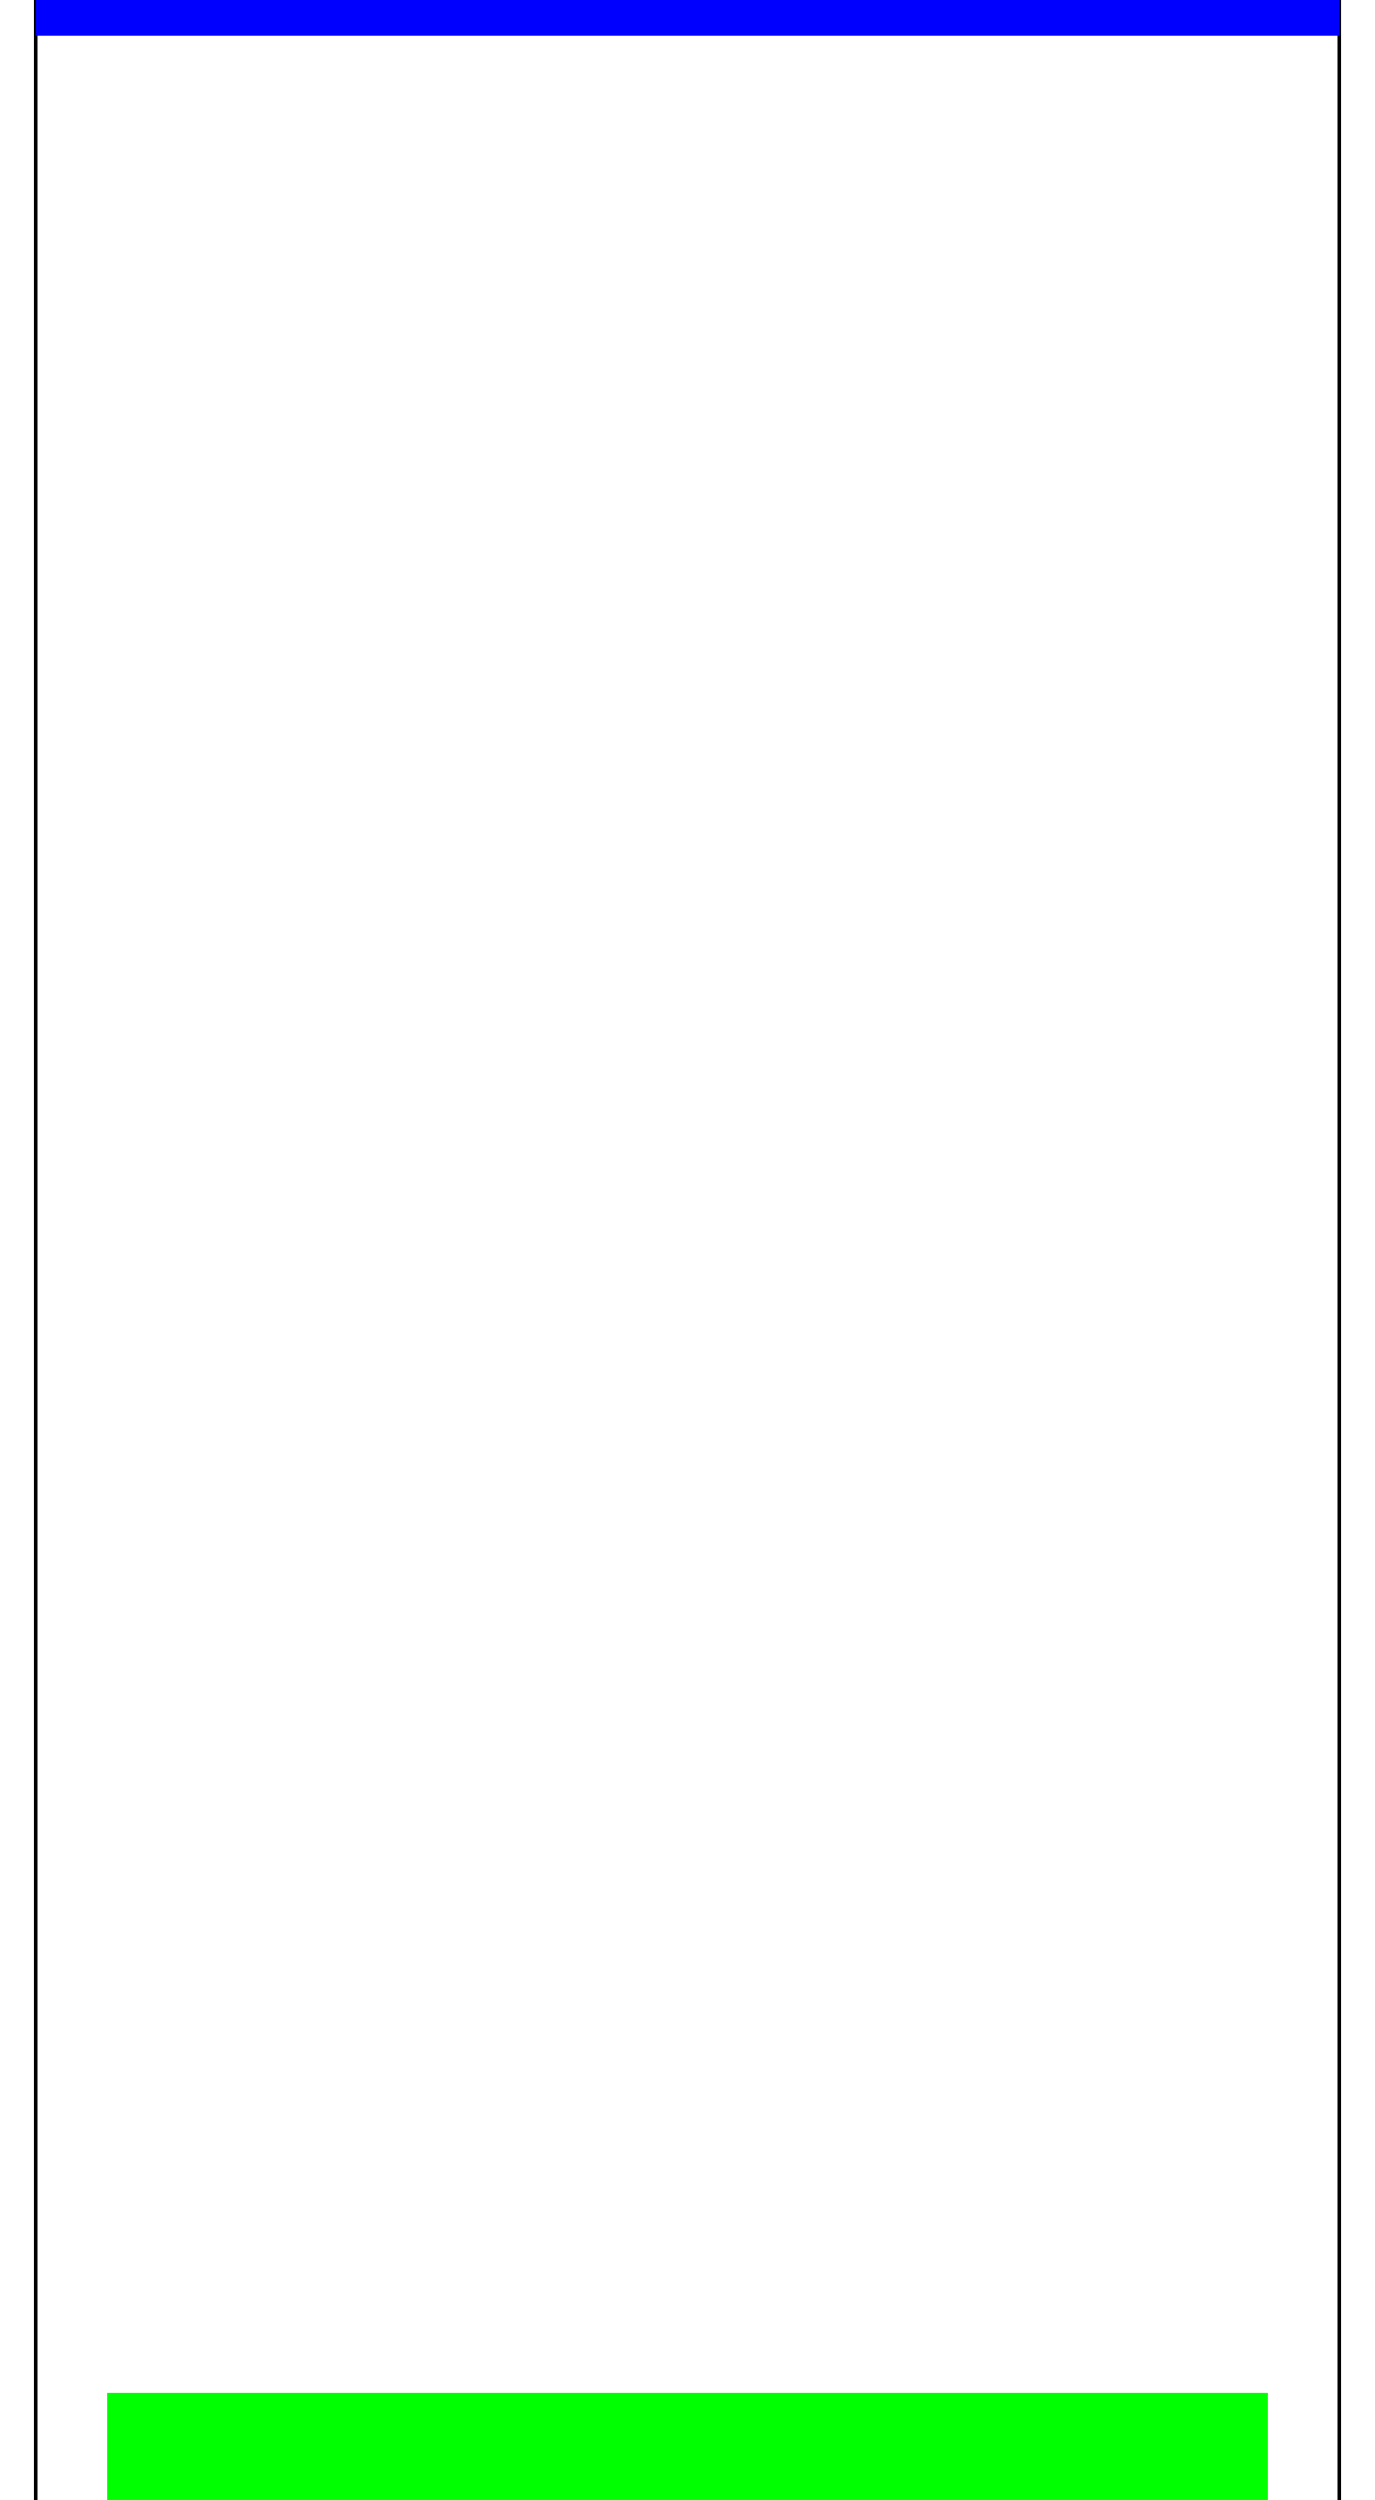
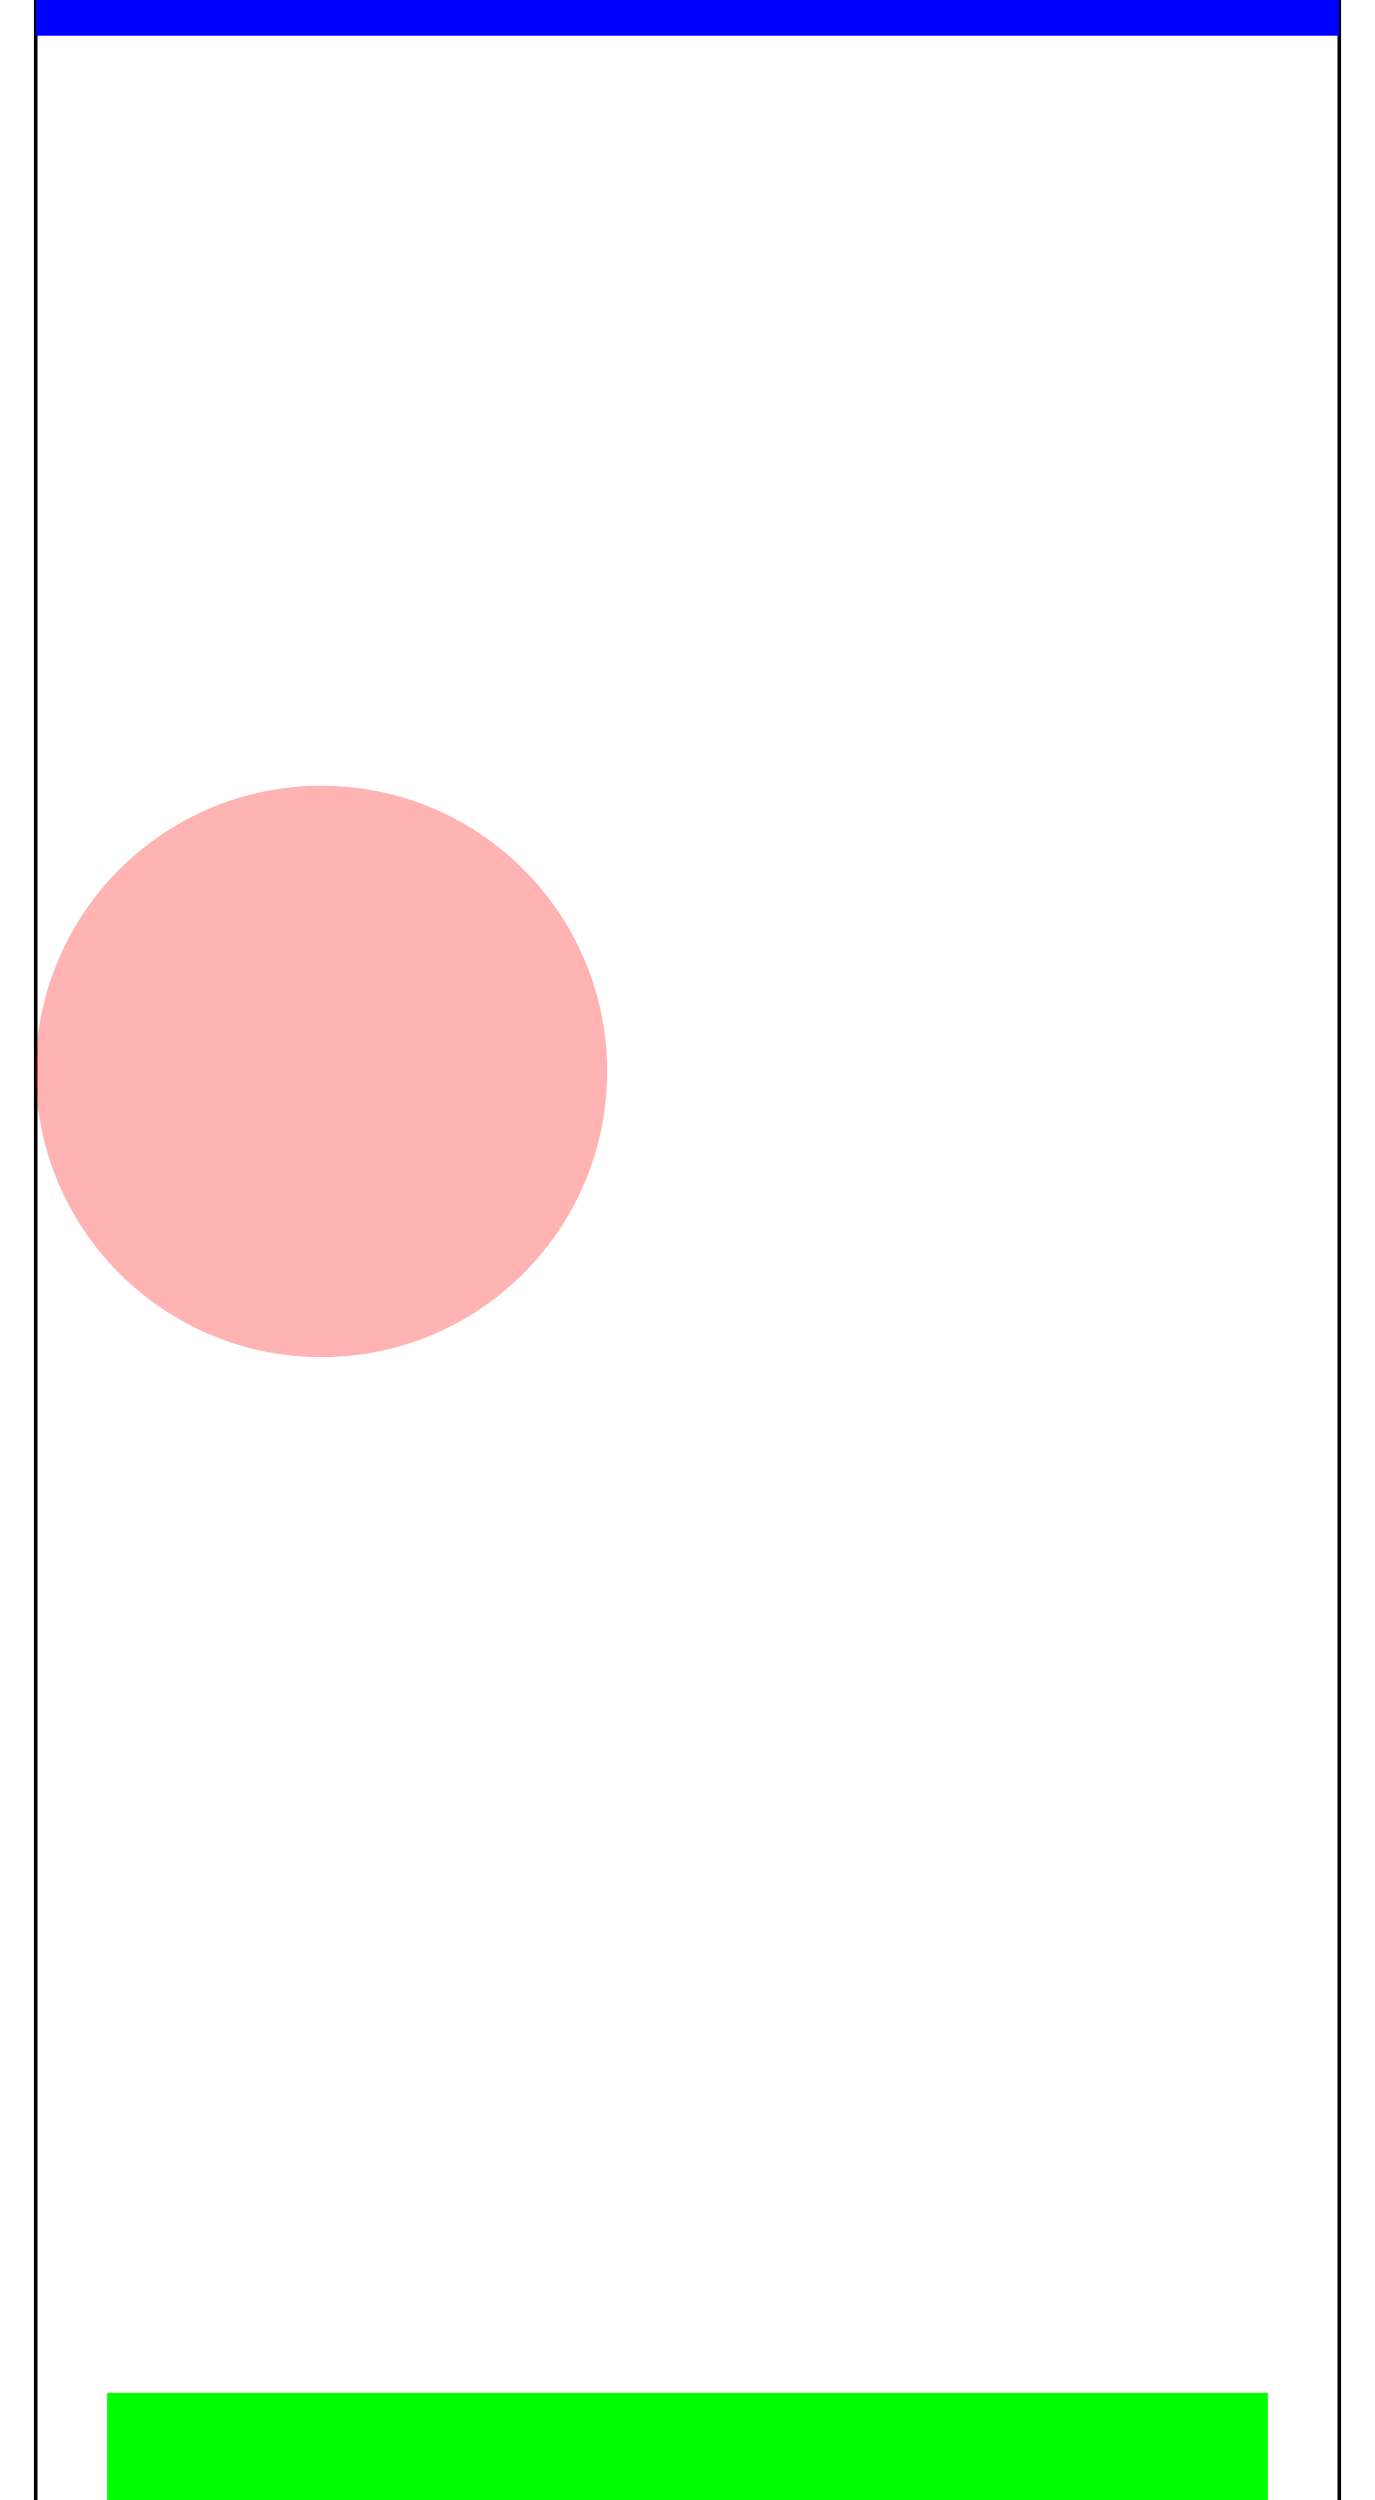
<svg height="700" width="385">
  <rect x="0" y="0" width="385" height="700" style="fill:white" />
  <line x1="10" y1="0" x2="10" y2="700" style="stroke:rgb(0,0,0)" x-csim-class="wall" />
  <line x1="375" y1="0" x2="375" y2="700" style="stroke:rgb(0,0,0)" x-csim-class="wall" />
+   <circle cx="90" cy="300" r="80" style="fill:rgb(255,0,0)" fill-opacity="0.3" x-csim-class="panic-source" x-csim-power="255" />
  <rect x="30" y="670" width="325" height="30" style="fill:rgb(0,255,0);" x-csim-class="spawn-area" x-csim-id="0" />
-   <rect x="10" y="0" width="365" height="10" style="fill:rgb(0,0,255);" x-csim-class="target-area" x-csim-id="0" x-csim-last="true" />
+   <rect x="10" y="0" width="365" height="10" style="fill:rgb(0,0,255);" x-csim-class="target-area" x-csim-id="0" x-csim-seq-no="0" x-csim-last="true" />
</svg>
